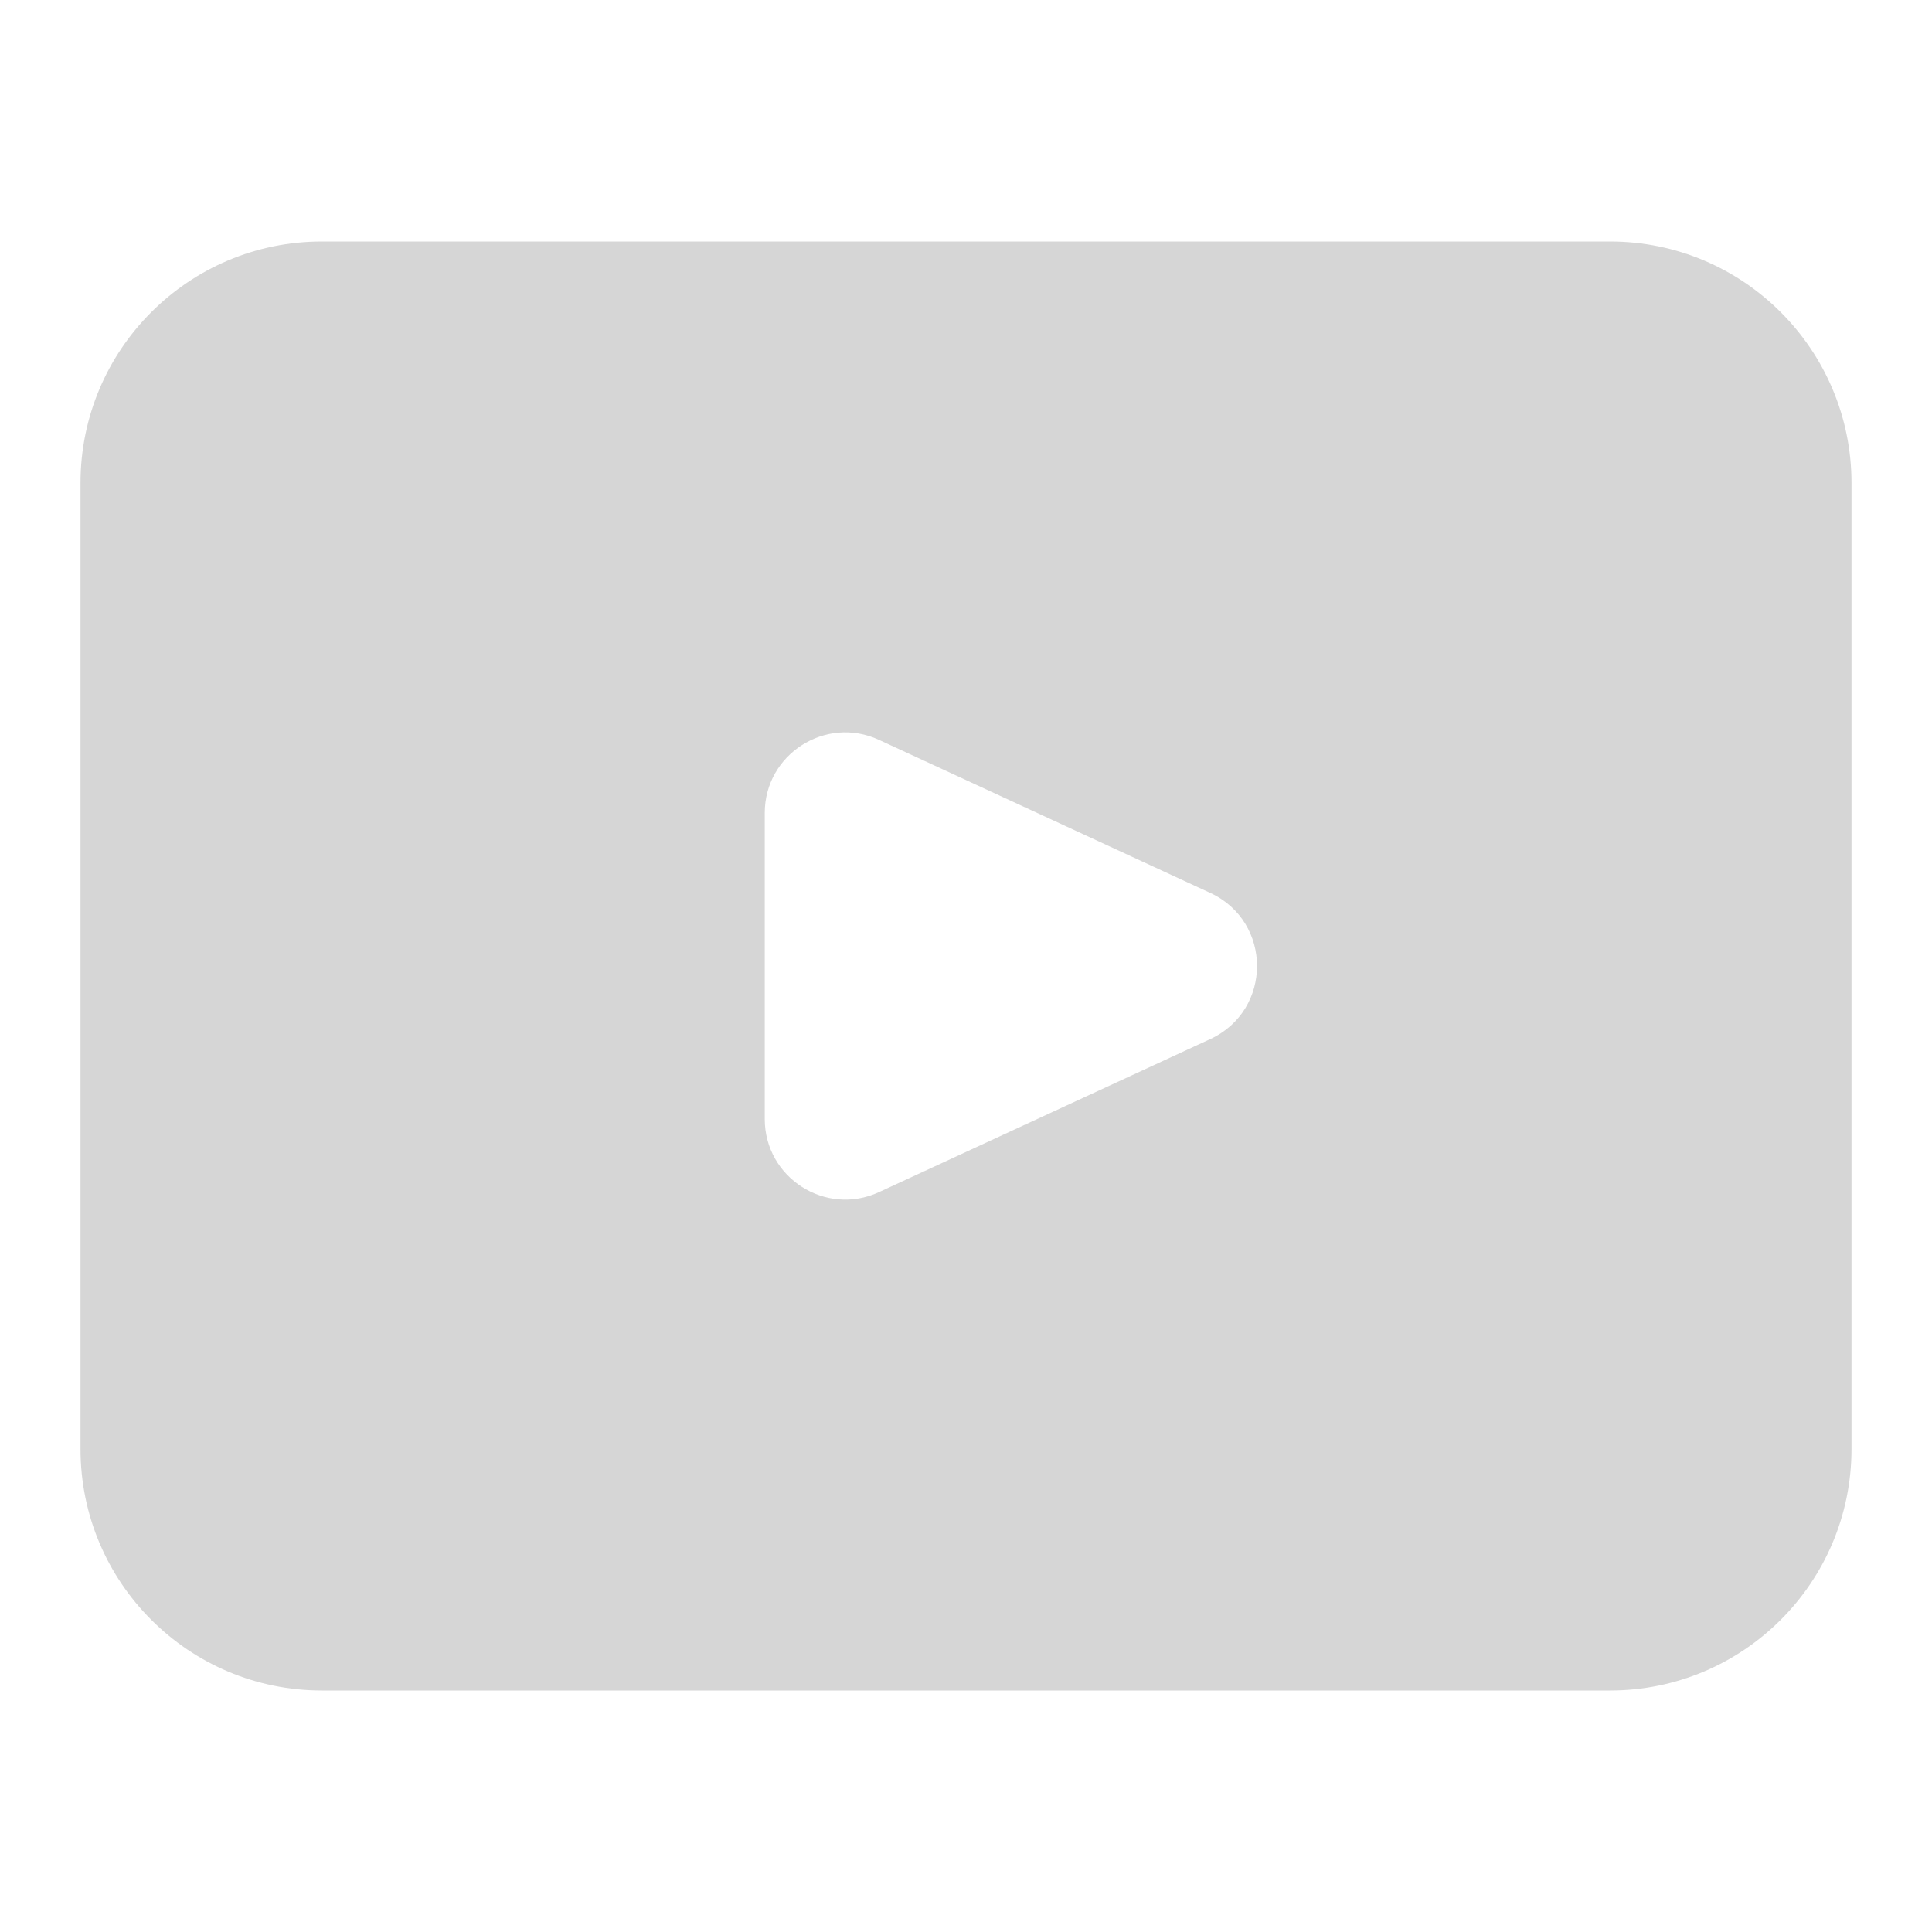
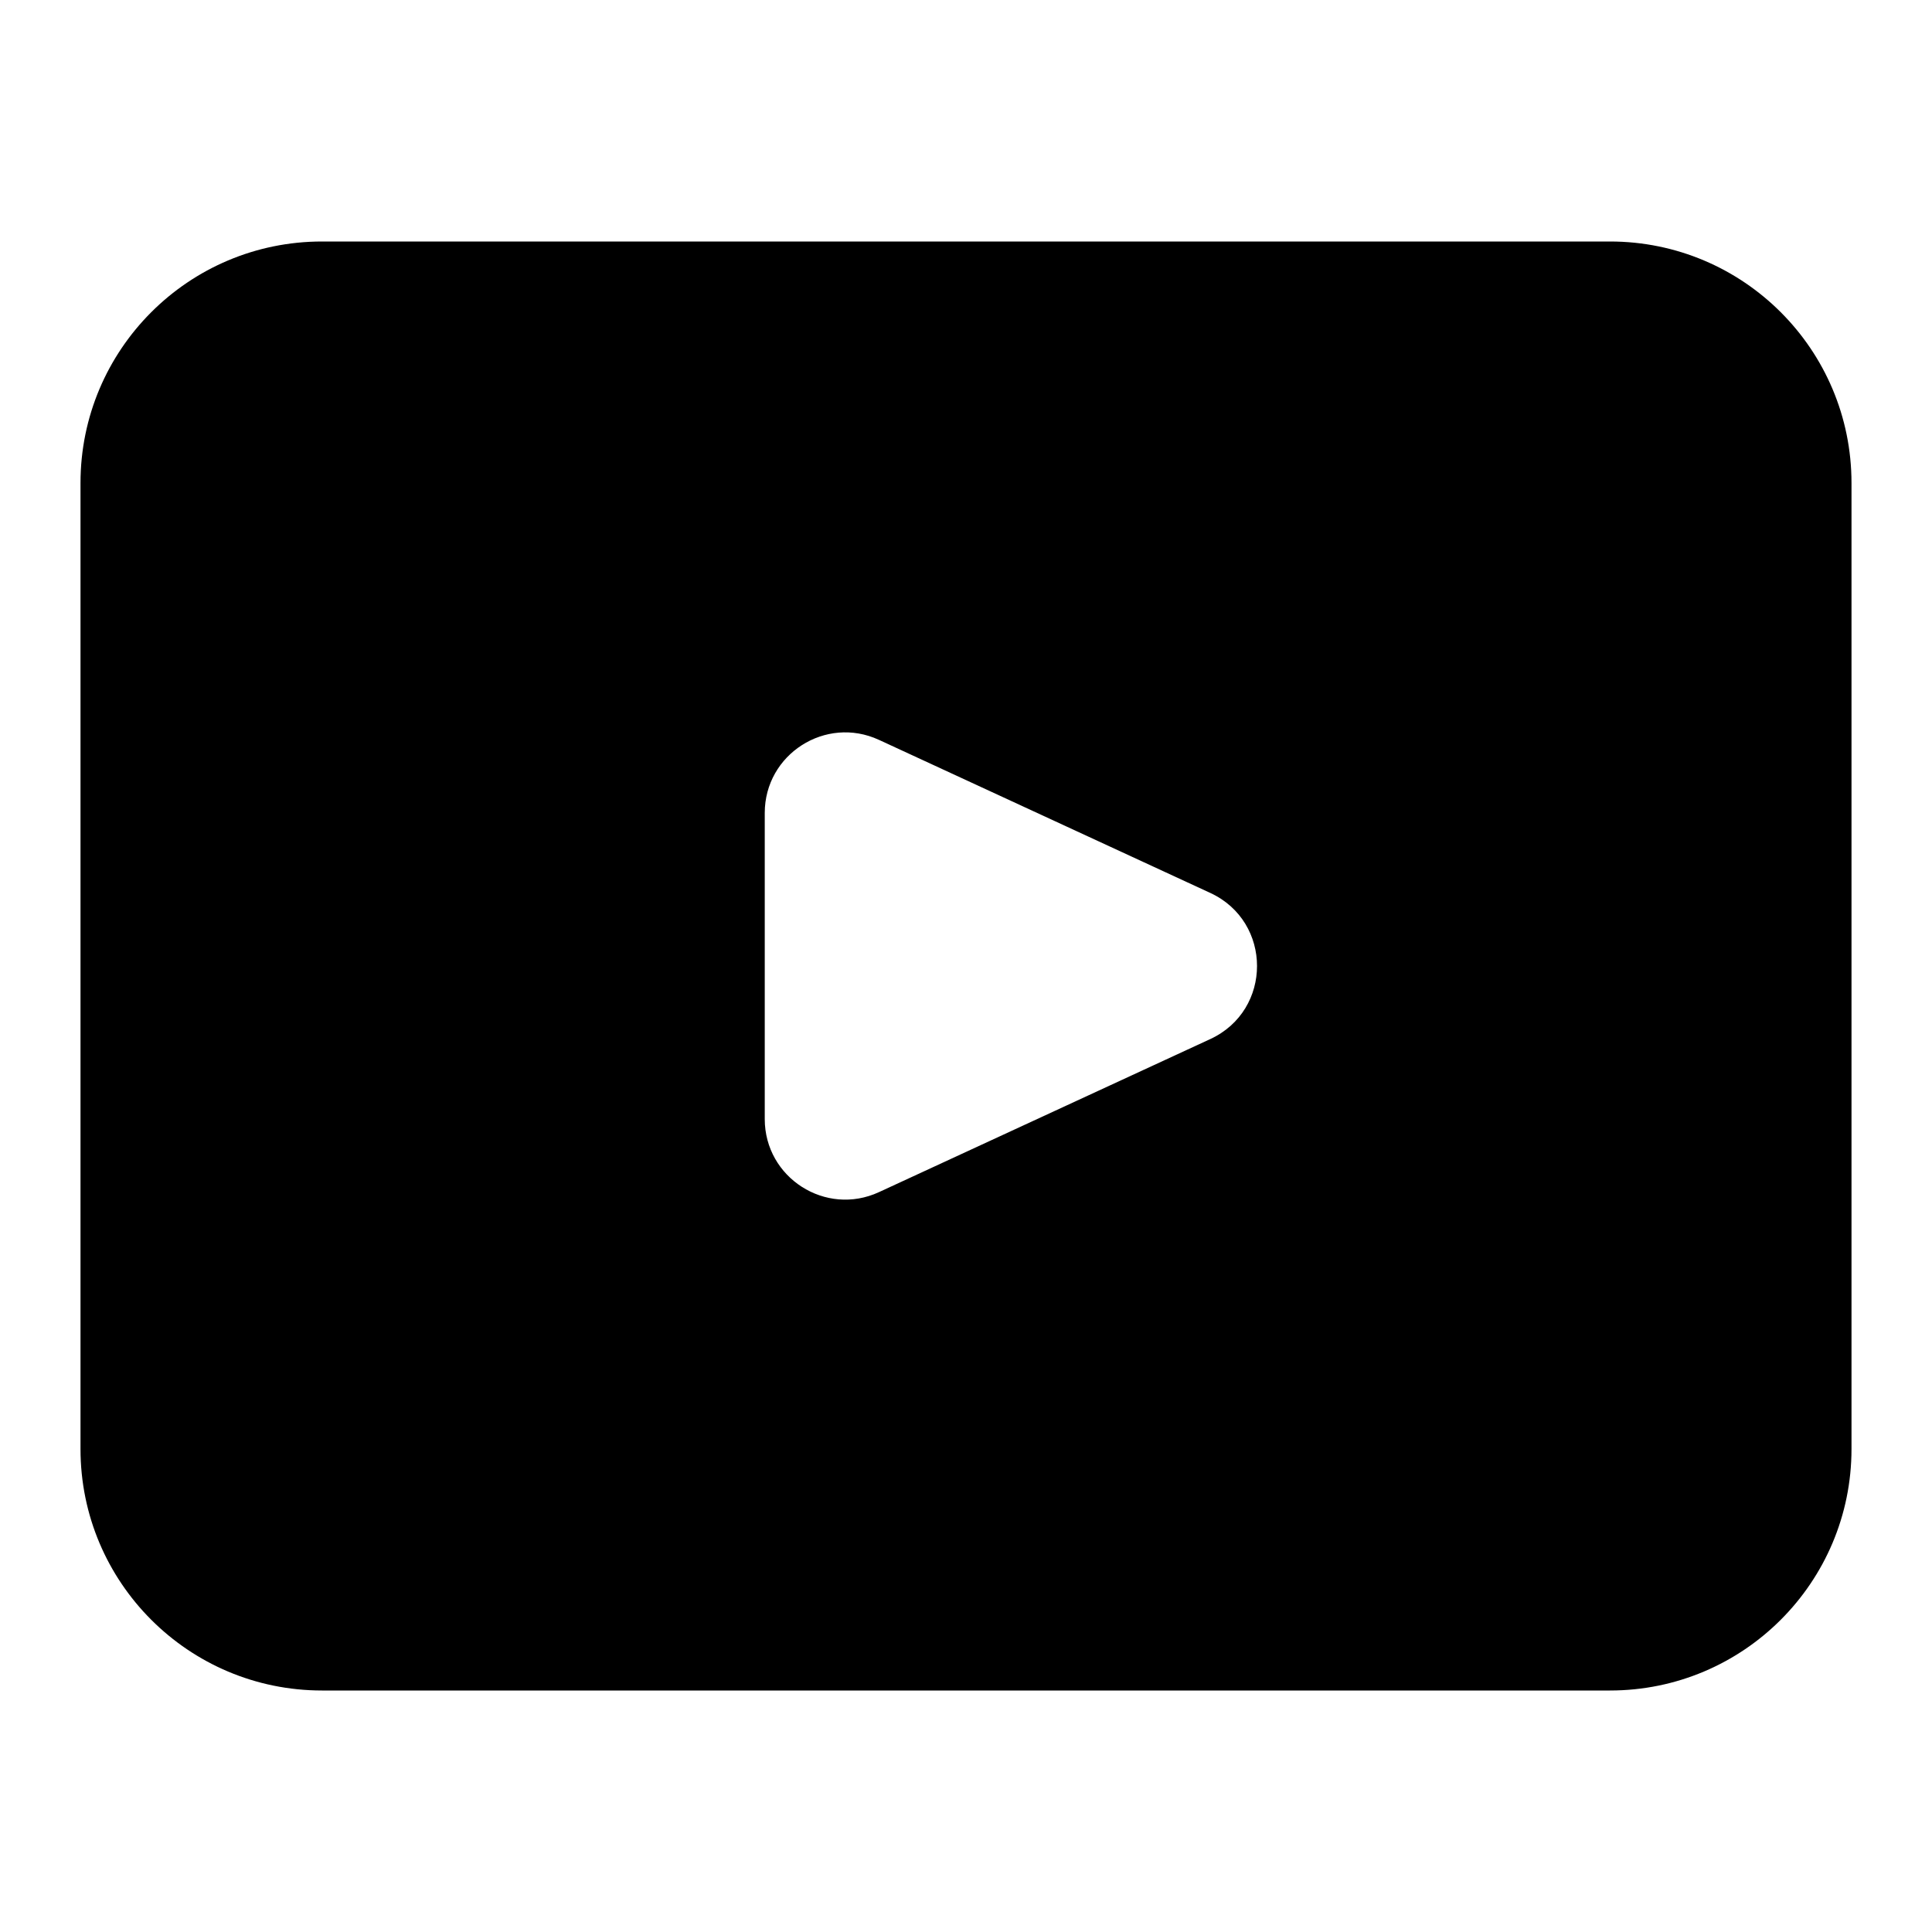
<svg xmlns="http://www.w3.org/2000/svg" width="24" height="24" viewBox="0 0 24 24" fill="none">
-   <path fill-rule="evenodd" clip-rule="evenodd" d="M4 3C2.343 3 1 4.343 1 6V18C1 19.657 2.343 21 4 21H20C21.657 21 23 19.657 23 18V6C23 4.343 21.657 3 20 3H4ZM15.034 12.908C15.809 12.55 15.809 11.45 15.034 11.092L10.919 9.191C10.257 8.885 9.5 9.369 9.5 10.099V13.901C9.5 14.631 10.257 15.115 10.919 14.809L15.034 12.908Z" fill="#D6D6D6" />
+   <path fill-rule="evenodd" clip-rule="evenodd" d="M4 3C2.343 3 1 4.343 1 6V18C1 19.657 2.343 21 4 21H20C21.657 21 23 19.657 23 18V6C23 4.343 21.657 3 20 3H4ZM15.034 12.908C15.809 12.55 15.809 11.45 15.034 11.092L10.919 9.191C10.257 8.885 9.5 9.369 9.5 10.099V13.901C9.5 14.631 10.257 15.115 10.919 14.809L15.034 12.908Z" fill="black" />
</svg>
